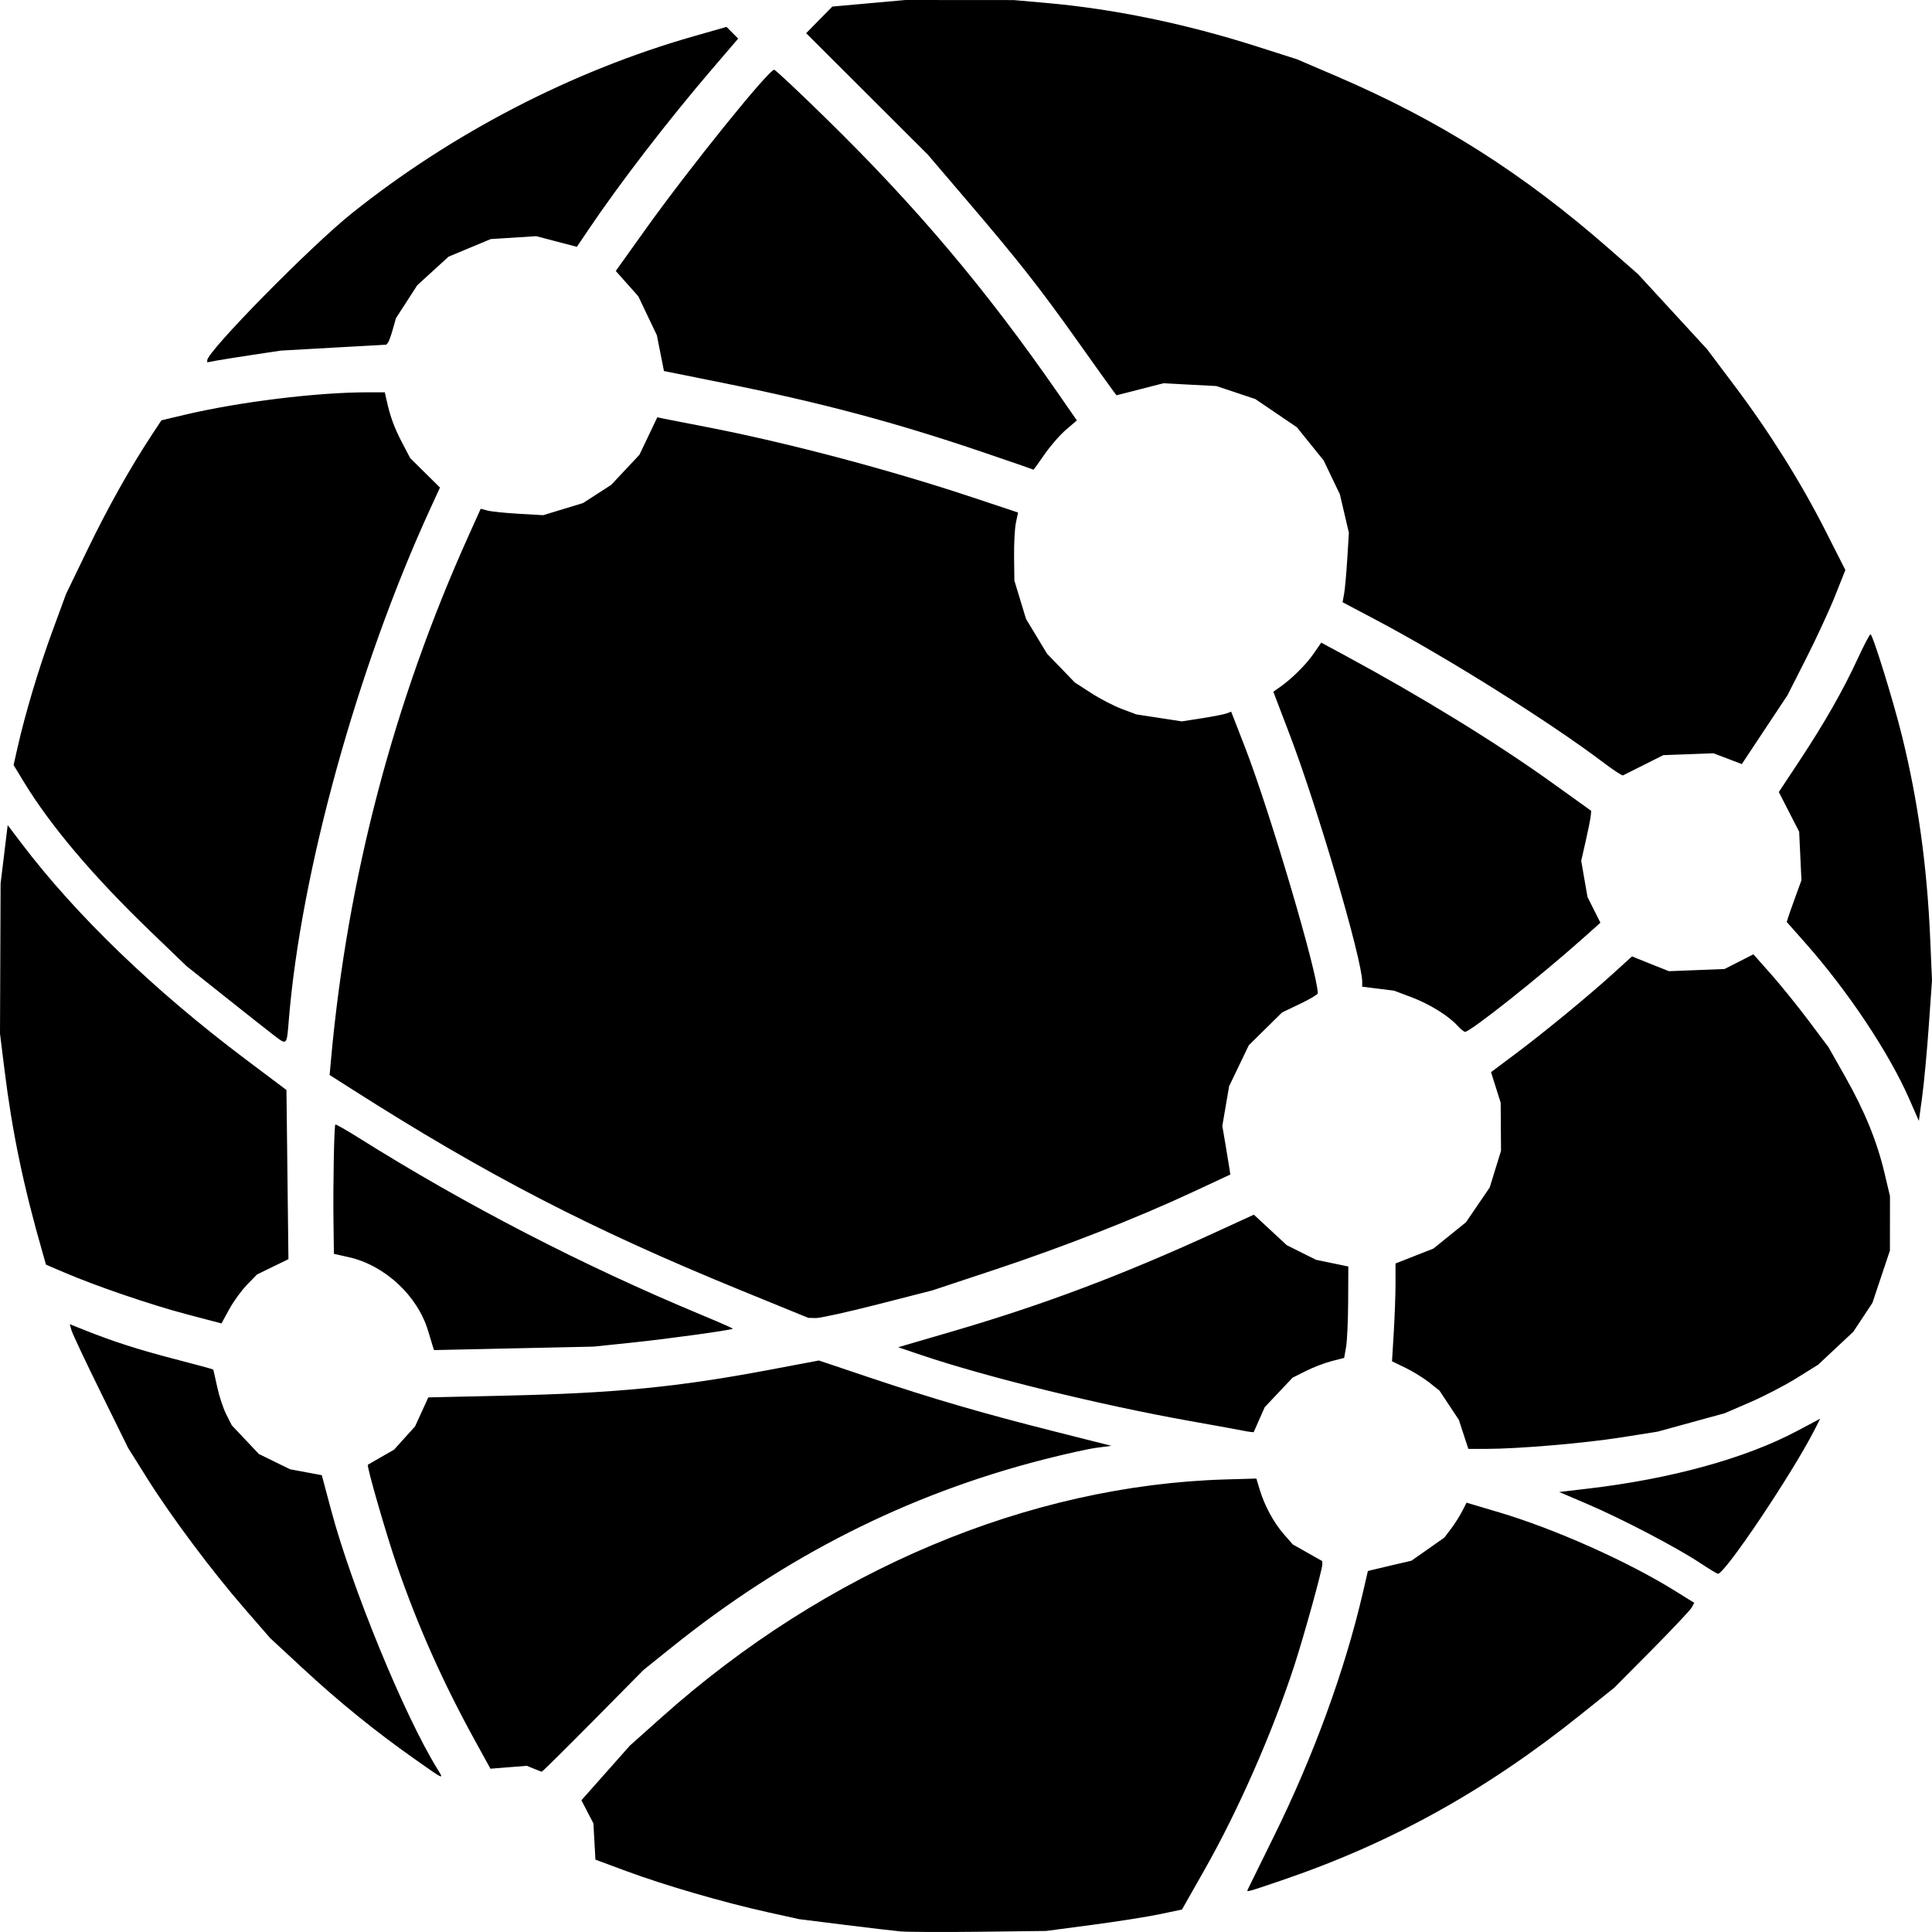
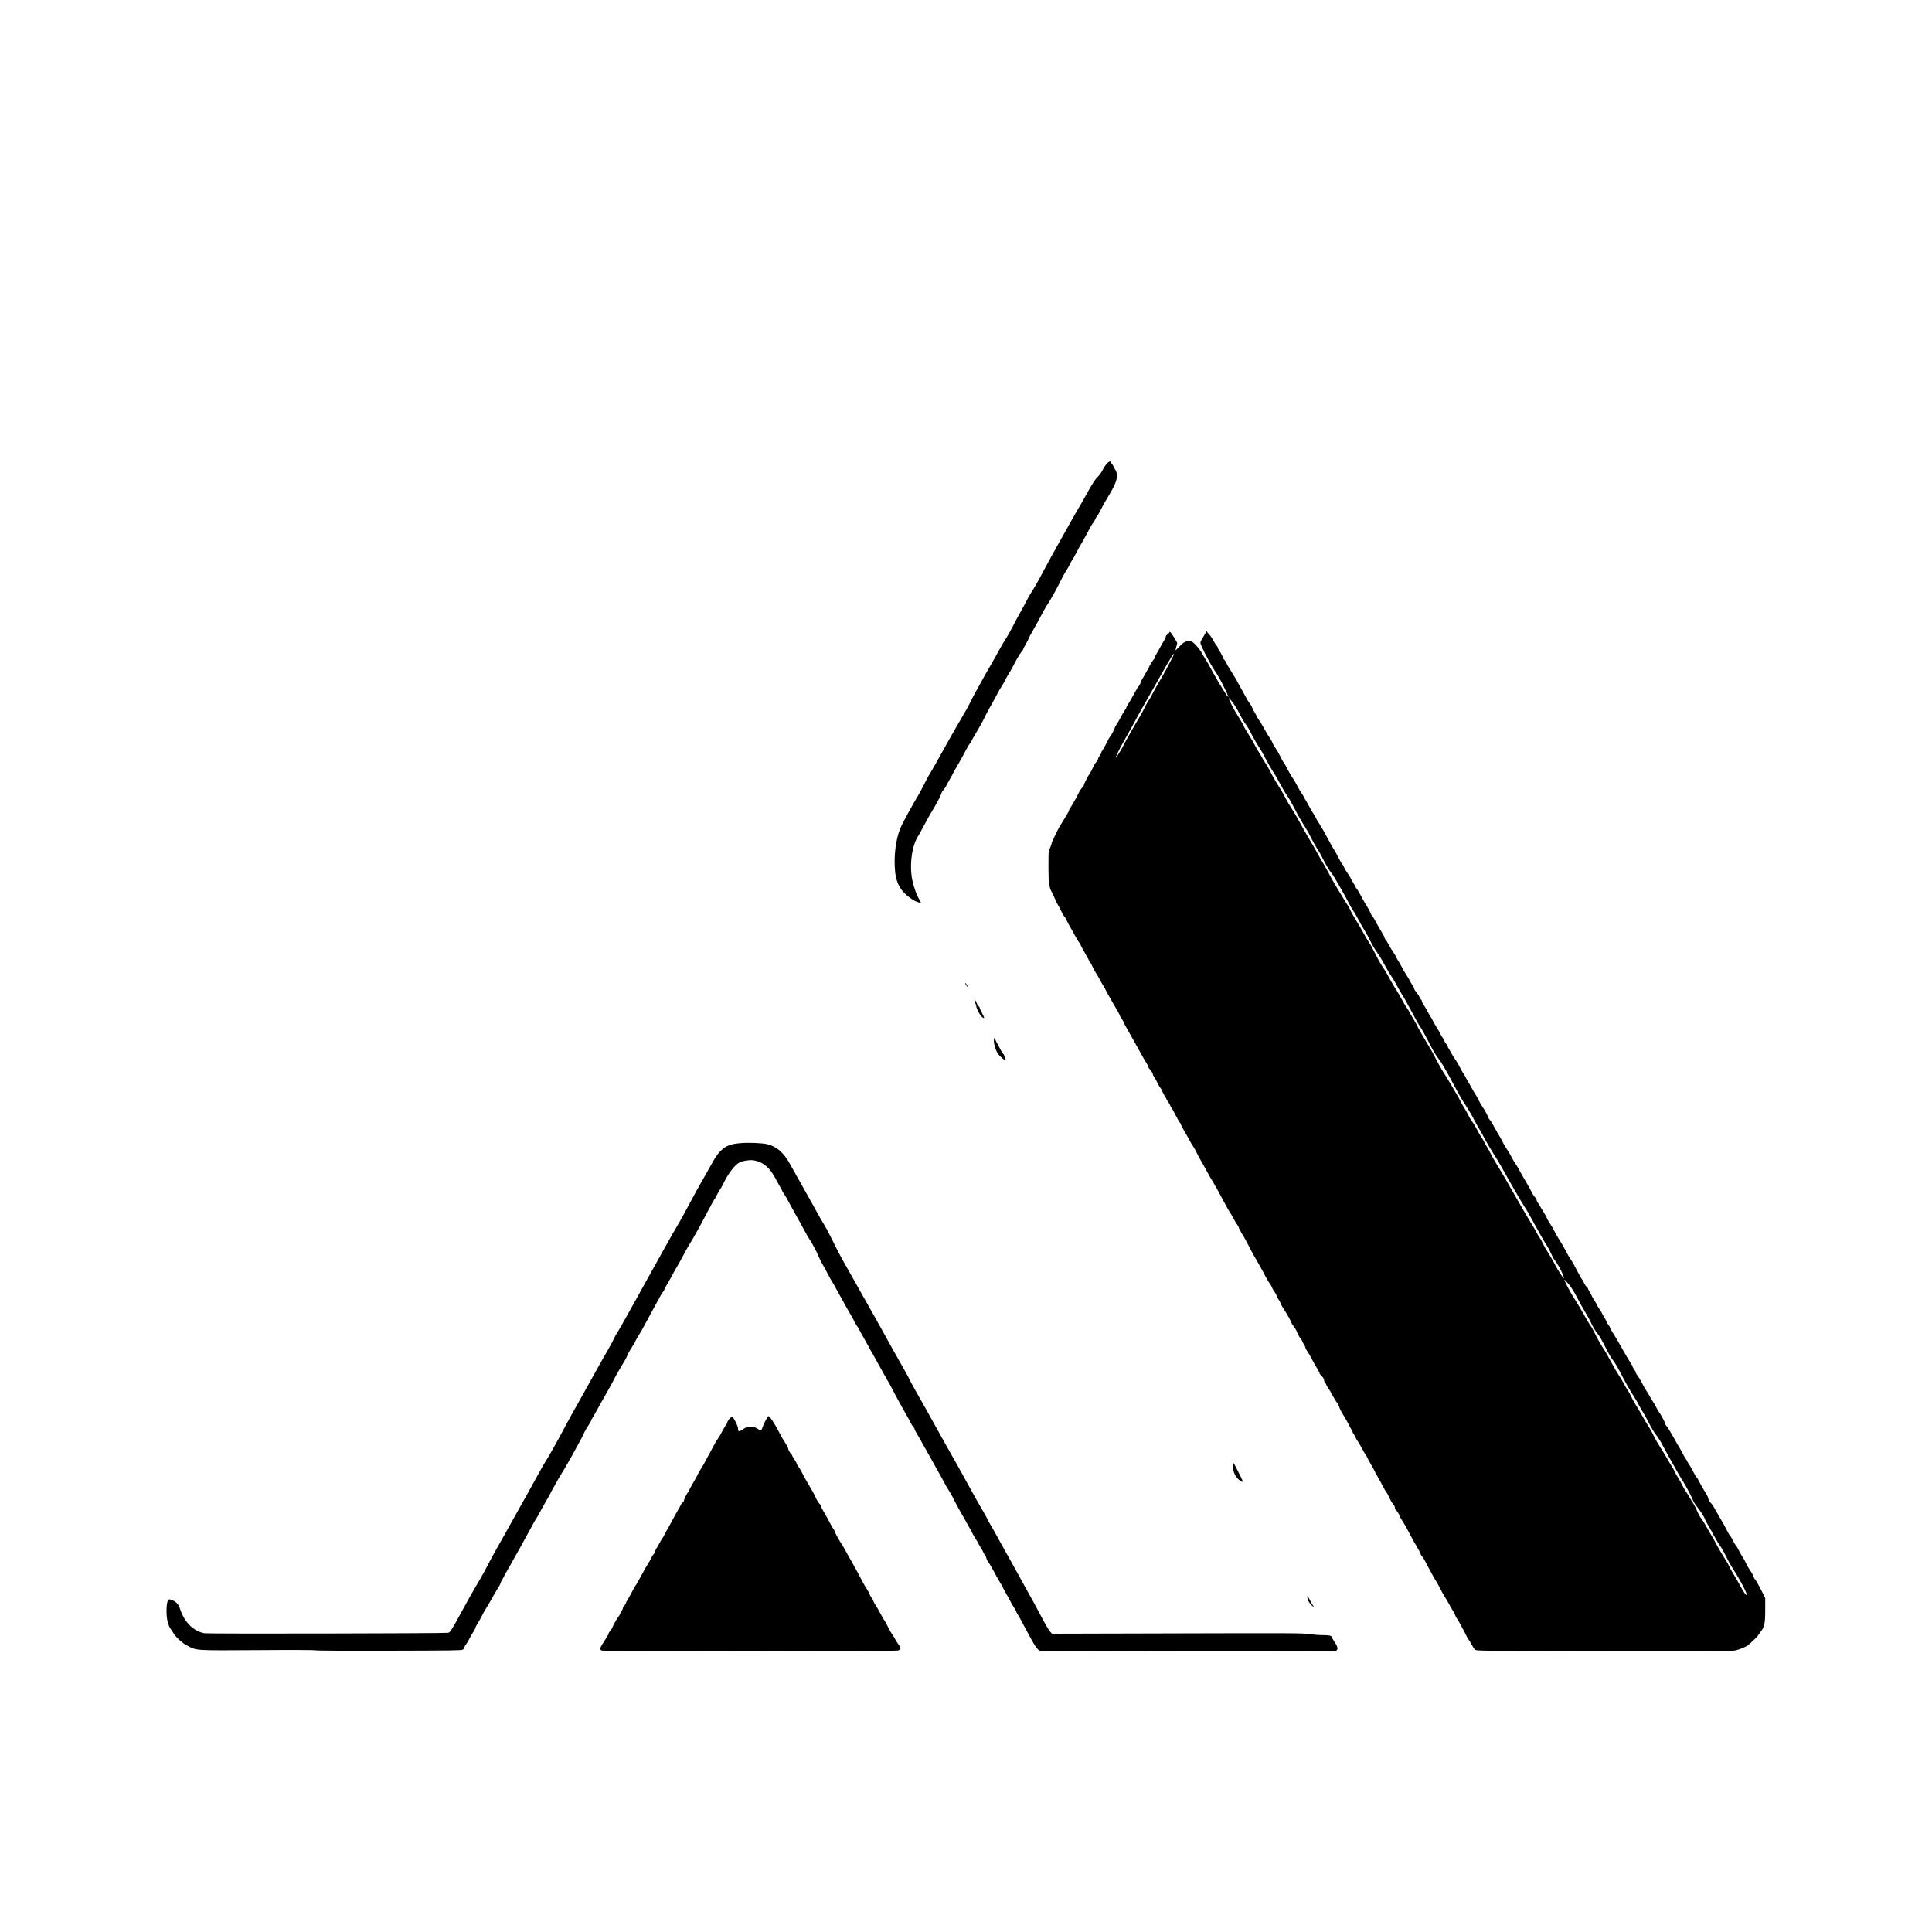
- <svg xmlns="http://www.w3.org/2000/svg" xml:space="preserve" viewBox="0 0 700 700">
-   <path fill="currentColor" d="M326.19 699.782c-2.49-.23-11.755-1.321-20.59-2.427l-16.065-2.01-11.599-2.567c-15.745-3.483-37.153-9.708-50.857-14.788l-11.339-4.203-.37-6.58-.372-6.578-2.175-4.179-2.175-4.179 8.807-9.925 8.807-9.925 11.528-10.285c59.657-53.222 132.857-84.05 204.473-86.114l10.942-.315 1.215 4.03c1.754 5.815 5.107 11.994 8.786 16.19l3.203 3.654 5.341 3.019 5.341 3.019v1.243c0 1.926-6.723 26.173-10.217 36.847-7.904 24.15-20.286 52.311-32.333 73.542l-8.29 14.608-8.027 1.688c-4.415.929-15.496 2.676-24.625 3.883l-16.598 2.194-24.142.287c-13.278.158-26.18.1-28.669-.13zm125.917-15.227c.188-.415 4.48-9.142 9.538-19.393 14.28-28.942 25.658-60.114 32.125-88.01l1.837-7.92 1.047-.29c.576-.159 4.126-1.003 7.89-1.876l6.844-1.586 5.964-4.19 5.964-4.19 2.384-3.14c1.31-1.728 3.12-4.575 4.021-6.326l1.638-3.185 11.84 3.518c20.042 5.956 46.376 17.691 63.378 28.243l7.278 4.517-.896 1.676c-.492.921-7.003 7.835-14.468 15.364l-13.574 13.688-12.032 9.648c-34.601 27.744-68.882 46.737-108.836 60.297-12.637 4.29-12.433 4.236-11.942 3.155zM150.149 637.27c-14.312-10.094-27.316-20.641-40.463-32.82l-11.798-10.93-9.262-10.655c-11.891-13.68-26.647-33.428-35.351-47.315l-6.849-10.925-9.927-20.148c-5.46-11.082-10.22-21.175-10.576-22.43l-.649-2.28 5.353 2.144c10.37 4.154 19.575 7.107 32.976 10.58 7.446 1.93 13.593 3.602 13.66 3.717.067.115.705 2.93 1.418 6.254.712 3.324 2.197 7.825 3.3 10l2.003 3.956 4.903 5.192 4.903 5.192 5.647 2.769 5.647 2.77 5.755 1.071 5.755 1.072 3.393 12.7c7.471 27.974 26.434 74.208 38.366 93.542 2.626 4.256 2.89 4.368-8.204-3.456zm43.259 3.555-2.515-1.038-6.6.524-6.6.524-5.639-10.252c-11.603-21.095-20.56-41.181-28.159-63.142-3.875-11.202-11.147-36.397-10.606-36.745.147-.094 2.341-1.36 4.877-2.813l4.611-2.642 3.804-4.217 3.803-4.216 2.402-5.253 2.4-5.253 27.913-.632c39.886-.902 62.502-3.108 95.405-9.307l18.201-3.43 18.012 6.055c23.192 7.795 41.112 13.027 67.082 19.586l20.905 5.28-5.313.686c-2.922.377-11.65 2.31-19.396 4.295-49.207 12.609-93.58 35.03-134.65 68.038l-10.203 8.2-18.259 18.46c-10.042 10.152-18.416 18.43-18.61 18.394-.192-.035-1.482-.53-2.865-1.102zm-36.614-153.072c-.249-.775-.99-3.223-1.646-5.44-3.796-12.81-15.689-23.884-28.81-26.824l-5.357-1.2-.156-11.678c-.178-13.225.233-34.685.673-35.169.16-.176 3.965 1.985 8.454 4.803 38.932 24.435 81.206 46.28 124.019 64.085 6.476 2.693 11.682 4.985 11.568 5.092-.529.499-23.778 3.701-36.42 5.017l-14.084 1.465-28.894.63-28.894.63zm-89.162-11.57c-12.949-3.41-32.576-10.112-44.326-15.134l-6.64-2.838-1.167-4.068C8.473 429.66 4.461 410.421 1.627 387.615L0 374.518l.106-27.2.107-27.201 1.286-10.578 1.286-10.577 4.965 6.548c19.791 26.101 48.078 53.362 81.246 78.298l14.79 11.12.361 30.648.362 30.647-5.692 2.77-5.691 2.768-3.63 3.728c-1.996 2.05-4.895 6.042-6.442 8.871l-2.813 5.144zm548.138 89.975c-8.519-5.616-28.33-15.966-40.515-21.168l-10.339-4.414 10.339-1.21c30.225-3.537 57.222-10.981 75.96-20.945l8.285-4.406-2.032 3.99c-8.13 15.959-32.679 52.522-35.056 52.211-.333-.043-3.322-1.87-6.641-4.058zm-85.48-46.455-1.717-5.258-3.516-5.305-3.516-5.305-3.703-2.937c-2.036-1.615-5.904-4.002-8.595-5.304l-4.892-2.367.635-10.483c.35-5.766.636-13.74.636-17.723v-7.24l6.863-2.696 6.864-2.697 5.897-4.767 5.896-4.766 4.303-6.306 4.303-6.306 2.05-6.645 2.049-6.644-.062-8.71-.061-8.708-1.747-5.541-1.748-5.541 8.599-6.435c10.725-8.025 26.556-21.033 35.605-29.256l6.887-6.258 1.663.703c.915.386 3.926 1.596 6.693 2.687l5.03 1.985 10.059-.392 10.059-.391 5.235-2.665 5.235-2.664 6.333 7.137c3.483 3.926 9.6 11.49 13.594 16.81l7.26 9.672 5.99 10.578c7.114 12.564 11.575 23.475 14.306 34.99l1.999 8.43-.012 9.853-.012 9.854-3.172 9.49-3.172 9.489-3.46 5.226-3.46 5.226-6.365 5.962-6.363 5.962-7.713 4.814c-4.242 2.648-11.863 6.606-16.936 8.797l-9.224 3.982-12.164 3.34-12.164 3.338-13.016 2.063c-13.369 2.12-37.549 4.18-49.05 4.18h-6.486zm-79.994-1.364c-.83-.188-9.43-1.752-19.113-3.474-32.382-5.76-73.701-15.902-97.39-23.907l-8.364-2.827 19.558-5.714c32.884-9.607 61.389-20.334 94.988-35.745l14.325-6.57 5.959 5.525 5.959 5.525 5.318 2.654 5.318 2.654 5.833 1.207 5.834 1.207-.058 12.643c-.032 6.954-.371 14.406-.754 16.561l-.697 3.919-4.527 1.161c-2.49.64-6.696 2.253-9.347 3.586l-4.822 2.424-5.042 5.34-5.043 5.34-2.003 4.534-2.003 4.534-1.21-.116c-.666-.065-1.89-.272-2.72-.46zm-181.57-50.71c-54.639-22.315-92.269-41.776-141.544-73.2l-7.755-4.945.55-6.056c5.954-65.453 22.711-129.194 49.743-189.212l4.449-9.878 2.515.654c1.383.36 6.473.883 11.31 1.163l8.796.509 7.226-2.198 7.226-2.198 5.103-3.294 5.102-3.294 5.12-5.458 5.12-5.459 3.233-6.785 3.233-6.786 2.21.468c1.215.256 8.32 1.646 15.789 3.088 28.708 5.54 65.74 15.33 95.838 25.336l16.873 5.609-.774 3.66c-.426 2.012-.726 7.563-.667 12.335l.107 8.676 2.107 6.939 2.108 6.94 3.817 6.314 3.817 6.315 5.02 5.198 5.021 5.198 5.898 3.817c3.244 2.1 8.263 4.704 11.155 5.788l5.256 1.97 8.24 1.263 8.238 1.263 7.327-1.141c4.03-.628 8.05-1.419 8.935-1.759l1.607-.618 5.02 12.915c8.883 22.862 26.36 81.966 26.36 89.148 0 .403-2.91 2.124-6.469 3.825l-6.47 3.092-6.026 5.943-6.027 5.943-3.565 7.422-3.564 7.422-1.231 7.189-1.23 7.189 1.164 6.88c.64 3.784 1.293 7.748 1.448 8.809l.284 1.929-13.58 6.328c-20.49 9.548-46.692 19.821-71.835 28.166l-22.58 7.494-19.674 5.033c-10.82 2.769-20.924 5.006-22.453 4.972l-2.779-.062zm423.086-69.333c-7.384-16.867-22.204-39.125-37.745-56.688l-6.687-7.555.454-1.512c.25-.83 1.445-4.23 2.658-7.555l2.204-6.045-.414-8.796-.413-8.796-3.683-7.19-3.684-7.19 7.415-11.214c9.119-13.792 15.91-25.7 21.191-37.16 2.213-4.802 4.287-8.75 4.609-8.771.783-.054 8.289 24.154 11.387 36.73 5.843 23.713 9.095 47.072 10.242 73.543L700 355.21l-1.173 16.622c-.645 9.143-1.716 20.599-2.38 25.457l-1.208 8.835zM99.227 375.099c-1.936-1.475-9.858-7.726-17.603-13.89l-14.083-11.21-12.994-12.506c-20.754-19.977-36.27-38.301-45.977-54.296l-3.644-6.006 1.427-6.326c2.798-12.402 7.674-28.693 12.597-42.09l4.998-13.6 7.8-16.118c7.358-15.204 15.436-29.612 23.28-41.52l3.46-5.25 8.602-2.036c19.685-4.658 47.711-8.098 66.068-8.11l6.268-.004.613 2.77c1.323 5.984 2.807 10.054 5.634 15.449l2.948 5.626 5.395 5.337 5.395 5.336-3.524 7.675c-26.36 57.412-46.886 131.604-51.244 185.235-.76 9.343-.613 9.193-5.416 5.534zm428.932-3.385c-3.266-3.634-10.166-7.92-16.743-10.398l-6.297-2.374-5.784-.723-5.784-.724v-1.777c0-7.982-16.124-62.944-26.274-89.56l-5.922-15.528 2.266-1.589c4.366-3.06 9.538-8.176 12.303-12.172l2.79-4.032 8.675 4.686c27.605 14.906 54.776 31.606 74.806 45.977l14.344 10.291-.21 1.997c-.114 1.098-.933 5.17-1.819 9.05l-1.61 7.051 1.139 6.548 1.138 6.548 2.342 4.67 2.342 4.67-6.69 5.962c-15.319 13.652-40.43 33.56-42.332 33.56-.42 0-1.626-.96-2.68-2.133zm52.837-95.392c-19.611-14.82-56.747-38.127-82.199-51.588l-12.357-6.536.553-3.022c.304-1.663.818-7.33 1.142-12.593l.59-9.57-1.632-6.952-1.63-6.95-2.942-6.146-2.94-6.146-4.844-6-4.843-6.001-7.536-5.12-7.536-5.119-7.041-2.351-7.042-2.352-9.598-.505-9.6-.506-8.507 2.18-8.508 2.18-1.72-2.307c-.945-1.27-6.547-9.107-12.448-17.419-13.567-19.108-21.322-28.973-39.593-50.371L336.14 56l-22.029-21.985-22.029-21.986 4.745-4.824 4.744-4.824 13.252-1.191L328.076 0l19.615.015 19.616.014L379.01 1.06c24.576 2.166 50.536 7.525 76.314 15.755l14.586 4.657 13.888 5.95c37.834 16.206 67.913 35.254 99.702 63.137l9.988 8.762 12.506 13.6 12.505 13.6 10.033 13.342c12.693 16.877 24.002 34.94 33.02 52.739l7.056 13.928-3.723 9.36c-2.048 5.148-6.763 15.348-10.477 22.667l-6.753 13.307-8.28 12.487-8.28 12.487-5.141-1.957-5.14-1.956-9.088.341-9.086.34-7.015 3.527c-3.859 1.939-7.273 3.65-7.589 3.801-.315.152-3.484-1.924-7.041-4.612zM356.17 163.85c-32.082-10.89-58.443-17.91-94.486-25.167l-21.124-4.253-1.28-6.473-1.28-6.474-3.359-7.052-3.358-7.052-4.088-4.601-4.087-4.602 10.747-15.043c15.801-22.12 44.617-57.86 46.65-57.86.433 0 9.001 8.047 19.04 17.883 32.603 31.938 57.669 61.647 83.773 99.289l6.851 9.879-3.971 3.404c-2.184 1.873-5.706 5.927-7.826 9.01-2.12 3.083-3.893 5.533-3.94 5.444-.046-.09-8.264-2.939-18.262-6.332zM75.085 130.542c0-3.23 37.4-41.263 52.308-53.192 36.384-29.113 79.924-51.666 123.998-64.228l11.836-3.373 2.115 2.118 2.114 2.117-9.264 10.808c-16.162 18.855-33.457 41.32-45.04 58.501l-4.136 6.137-7.364-1.932-7.365-1.931-8.241.527-8.242.528-7.641 3.186-7.642 3.186-5.67 5.178-5.669 5.179-3.859 5.967-3.859 5.967-1.163 4.107c-.64 2.26-1.427 4.417-1.749 4.796l-.585.689-19.112 1.077-19.113 1.078-10.06 1.515c-5.532.833-11.53 1.79-13.328 2.124l-3.269.608z" />
+ <svg xmlns="http://www.w3.org/2000/svg" version="1.0" width="3000pt" height="3000pt" viewBox="0 0 3000 3000" preserveAspectRatio="xMidYMid meet">
+   <g transform="translate(0,3000) scale(0.1,-0.1)" fill="#000000" stroke="none">
+     <path d="M17196 22810 c-21 -19 -53 -65 -72 -104 -21 -42 -53 -87 -79 -111 -41 -37 -90 -115 -205 -325 -26 -47 -69 -122 -96 -166 -27 -45 -92 -159 -144 -253 -52 -95 -142 -256 -201 -359 -58 -103 -138 -250 -179 -327 -84 -160 -170 -312 -210 -370 -15 -22 -48 -80 -73 -130 -24 -49 -66 -125 -91 -169 -26 -43 -76 -137 -112 -208 -36 -71 -82 -155 -103 -186 -38 -56 -74 -119 -186 -322 -32 -58 -72 -127 -88 -155 -17 -27 -53 -90 -80 -140 -27 -49 -76 -137 -108 -195 -33 -58 -79 -146 -103 -195 -23 -50 -92 -174 -153 -275 -60 -102 -148 -255 -195 -340 -155 -281 -256 -459 -276 -487 -11 -15 -50 -88 -87 -162 -37 -74 -84 -162 -105 -195 -50 -80 -193 -339 -247 -447 -77 -152 -120 -402 -110 -639 10 -255 81 -389 274 -517 46 -31 121 -58 131 -48 3 2 -10 27 -27 55 -37 60 -85 194 -105 294 -48 237 -6 540 96 693 15 23 28 44 28 46 0 3 27 53 60 112 33 59 60 109 60 111 0 3 32 57 71 122 67 110 139 250 139 270 0 5 16 29 35 53 19 24 35 47 35 51 0 3 25 50 55 102 31 53 59 104 62 114 4 9 34 62 67 117 32 55 84 147 113 205 30 58 63 114 74 126 10 11 19 24 19 29 0 5 36 68 79 140 44 72 97 166 117 210 21 44 58 116 83 160 58 102 77 136 130 237 24 46 53 97 66 113 12 17 39 64 59 105 21 41 44 82 51 90 7 8 34 56 60 105 73 140 108 199 138 234 15 18 27 38 27 44 0 6 17 40 39 76 21 36 42 77 46 90 4 13 30 63 58 110 46 79 94 167 162 296 14 28 42 75 61 105 80 124 144 240 236 425 22 43 53 98 69 122 17 24 37 60 46 80 8 21 28 56 43 78 15 22 43 72 62 110 19 39 62 115 94 170 32 55 77 138 101 184 23 46 51 94 62 105 11 12 29 42 41 68 11 26 25 50 31 53 5 4 22 32 38 63 41 83 65 126 126 227 99 162 137 252 138 320 1 48 -5 68 -26 102 -15 24 -27 47 -27 51 0 5 -8 18 -17 30 -10 11 -23 28 -28 38 -10 15 -14 14 -49 -16z" />
+     <path d="M18727 20189 c-4 -13 -24 -51 -46 -84 -22 -33 -41 -72 -41 -86 0 -34 129 -289 208 -410 80 -123 101 -160 166 -294 66 -137 74 -160 41 -120 -31 37 -223 359 -265 445 -18 36 -45 83 -60 105 -15 22 -37 60 -50 85 -26 51 -67 107 -124 167 -73 78 -148 67 -243 -37 -31 -33 -57 -59 -59 -57 -2 2 3 25 11 52 8 26 15 54 15 60 0 7 -26 51 -57 100 -47 72 -58 84 -64 68 -4 -11 -19 -27 -33 -36 -16 -11 -26 -27 -26 -42 0 -13 -4 -26 -9 -29 -8 -6 -36 -54 -114 -196 -16 -30 -34 -59 -38 -65 -5 -5 -9 -17 -9 -26 0 -10 -3 -19 -7 -21 -13 -5 -83 -117 -83 -132 0 -8 -3 -16 -7 -18 -5 -1 -23 -32 -42 -68 -19 -36 -45 -81 -58 -100 -13 -19 -23 -42 -23 -52 0 -9 -10 -29 -22 -45 -13 -15 -28 -38 -35 -50 -7 -11 -35 -63 -64 -114 -28 -52 -62 -110 -75 -129 -13 -19 -24 -40 -24 -46 0 -6 -9 -23 -20 -37 -11 -13 -38 -60 -61 -103 -23 -44 -54 -98 -70 -122 -16 -24 -29 -47 -29 -53 0 -15 -51 -112 -71 -134 -10 -11 -34 -54 -53 -95 -19 -41 -46 -90 -60 -109 -14 -19 -26 -41 -26 -49 0 -9 -11 -30 -25 -48 -14 -18 -25 -41 -25 -50 0 -10 -13 -32 -29 -49 -16 -16 -39 -55 -51 -85 -12 -30 -32 -69 -44 -85 -29 -37 -96 -170 -96 -188 0 -7 -11 -24 -26 -37 -14 -14 -34 -43 -45 -65 -41 -84 -112 -211 -135 -242 -13 -17 -24 -38 -24 -46 0 -8 -11 -30 -24 -49 -13 -19 -25 -39 -27 -44 -5 -12 -69 -119 -92 -152 -24 -38 -127 -251 -127 -265 0 -15 -34 -104 -43 -113 -11 -12 -8 -522 3 -529 6 -3 10 -18 10 -32 0 -14 13 -51 30 -82 16 -31 42 -85 57 -121 15 -36 30 -67 34 -70 5 -5 29 -49 80 -152 11 -20 24 -40 29 -43 6 -4 21 -30 34 -59 13 -28 35 -71 50 -95 15 -23 48 -82 73 -129 25 -48 56 -100 69 -115 13 -16 24 -33 24 -39 0 -6 32 -66 70 -132 39 -67 70 -127 70 -134 0 -7 4 -12 9 -12 5 0 14 -12 20 -27 15 -36 63 -126 77 -144 6 -8 30 -50 54 -94 23 -44 48 -87 55 -95 7 -8 20 -31 28 -50 9 -19 33 -65 54 -101 21 -36 55 -97 77 -135 21 -38 51 -91 67 -117 16 -27 29 -53 29 -59 0 -6 11 -26 26 -45 14 -18 30 -47 36 -63 5 -17 31 -66 57 -109 25 -44 64 -112 86 -152 22 -40 52 -94 66 -119 15 -25 43 -75 63 -113 20 -37 52 -92 71 -122 19 -30 35 -61 35 -69 0 -9 16 -33 35 -55 19 -21 35 -46 35 -56 0 -9 9 -30 20 -46 12 -15 30 -47 41 -71 28 -58 43 -85 61 -105 8 -10 20 -32 25 -48 6 -17 22 -48 37 -69 14 -21 26 -43 26 -47 0 -5 14 -28 30 -51 17 -22 30 -46 30 -51 0 -6 6 -18 14 -26 8 -9 40 -67 71 -128 32 -62 61 -113 65 -113 4 0 11 -11 14 -25 4 -14 32 -69 64 -122 32 -54 71 -123 86 -153 16 -30 36 -64 46 -75 9 -11 34 -56 55 -100 21 -44 50 -98 64 -120 14 -22 42 -71 62 -110 20 -38 52 -96 70 -127 19 -31 48 -80 64 -108 17 -29 37 -64 45 -79 9 -14 51 -91 93 -171 81 -151 89 -166 121 -214 11 -16 35 -59 54 -95 18 -36 42 -75 53 -87 10 -11 19 -25 19 -30 0 -13 58 -124 76 -144 7 -9 41 -72 76 -140 35 -69 70 -136 79 -150 33 -53 159 -278 192 -345 20 -38 46 -83 59 -98 13 -15 30 -44 37 -65 8 -20 26 -53 42 -73 15 -19 31 -48 35 -65 3 -16 15 -38 25 -49 10 -12 24 -36 31 -55 6 -19 24 -52 38 -75 54 -80 117 -191 129 -225 6 -19 24 -48 40 -65 15 -16 38 -57 51 -90 13 -33 36 -76 52 -95 15 -19 28 -39 28 -45 0 -6 11 -27 25 -47 14 -20 25 -44 25 -54 0 -9 12 -33 28 -53 15 -20 49 -79 76 -131 27 -52 58 -108 70 -125 23 -32 50 -86 48 -96 0 -3 15 -21 33 -39 23 -22 35 -43 35 -61 0 -14 7 -32 15 -39 8 -6 17 -22 21 -33 3 -12 22 -43 40 -70 19 -26 34 -52 34 -59 0 -6 11 -26 25 -44 14 -18 25 -37 25 -42 0 -5 13 -26 30 -47 16 -20 32 -46 36 -58 11 -40 47 -112 84 -168 20 -31 50 -83 65 -115 16 -32 39 -76 52 -96 13 -21 20 -38 17 -38 -4 0 5 -15 20 -34 14 -19 26 -40 26 -47 0 -7 11 -26 23 -43 13 -17 45 -71 72 -121 26 -49 56 -101 66 -114 11 -13 19 -27 19 -32 0 -5 25 -52 56 -105 31 -53 61 -108 67 -123 6 -14 19 -38 29 -52 9 -14 35 -61 58 -105 52 -101 75 -142 93 -162 8 -9 27 -46 42 -82 16 -36 41 -79 57 -95 16 -18 28 -42 28 -58 0 -15 4 -27 8 -27 11 0 58 -72 68 -102 3 -13 21 -45 39 -73 40 -62 73 -121 143 -255 30 -58 61 -112 68 -121 8 -8 14 -19 14 -22 0 -4 14 -29 30 -55 17 -27 30 -56 30 -64 0 -8 9 -23 21 -34 12 -10 34 -46 50 -79 16 -33 45 -89 66 -125 20 -36 46 -84 58 -107 12 -23 31 -54 42 -70 11 -15 41 -71 68 -123 26 -52 53 -102 60 -110 11 -14 61 -100 110 -188 11 -21 28 -48 37 -62 9 -14 19 -36 23 -50 4 -14 18 -39 31 -57 13 -17 29 -42 34 -55 6 -13 26 -50 45 -83 19 -33 46 -85 60 -115 14 -30 32 -61 40 -70 8 -9 28 -43 46 -75 17 -33 40 -69 50 -80 19 -20 35 -20 2002 -23 1481 -2 1996 0 2037 9 67 14 164 53 203 83 40 29 157 143 157 152 0 4 15 25 33 48 65 79 77 133 77 344 l0 187 -63 126 c-35 69 -75 141 -90 158 -15 18 -27 39 -27 46 0 8 -9 29 -21 47 -11 18 -38 61 -59 94 -21 34 -41 72 -45 85 -4 13 -27 53 -50 89 -24 36 -50 82 -59 103 -9 22 -27 52 -41 69 -14 16 -36 54 -50 83 -13 29 -29 56 -35 60 -6 4 -22 30 -37 58 -50 100 -74 143 -126 228 -28 48 -65 112 -82 144 -16 32 -44 72 -61 89 -19 19 -34 46 -38 69 -4 21 -27 68 -52 105 -25 37 -61 99 -80 138 -19 40 -41 78 -50 85 -8 7 -33 49 -55 93 -23 45 -52 95 -65 113 -13 17 -24 36 -24 40 0 5 -11 25 -26 44 -14 19 -33 52 -43 74 -10 22 -31 61 -47 85 -16 25 -37 61 -47 80 -18 35 -36 68 -110 193 -21 36 -44 71 -52 77 -8 7 -15 19 -15 27 0 17 -76 159 -100 188 -9 11 -31 48 -47 81 -17 34 -42 77 -57 96 -14 19 -26 38 -26 42 0 3 -19 37 -42 74 -52 80 -54 84 -98 169 -19 38 -47 83 -62 101 -15 18 -28 40 -28 49 0 9 -11 31 -25 49 -14 18 -25 38 -25 45 0 6 -17 37 -38 68 -21 31 -78 128 -127 216 -48 88 -110 193 -137 233 -26 40 -48 79 -48 86 0 8 -11 28 -25 44 -14 17 -25 35 -25 41 0 6 -18 41 -40 77 -22 36 -40 69 -40 73 0 3 -16 28 -35 55 -19 27 -35 54 -35 59 0 5 -18 36 -39 68 -22 33 -43 70 -47 82 -4 12 -17 38 -30 57 -13 19 -24 40 -24 46 0 6 -11 21 -24 33 -14 13 -30 37 -37 54 -7 18 -22 46 -34 62 -12 17 -29 44 -37 60 -80 153 -113 214 -132 240 -29 41 -41 61 -77 130 -46 89 -60 113 -110 190 -25 39 -57 95 -71 125 -15 30 -47 86 -72 125 -25 38 -46 74 -46 81 0 6 -25 50 -55 99 -30 48 -55 90 -55 93 0 3 -11 20 -25 38 -14 18 -25 41 -25 52 0 10 -11 29 -25 42 -14 13 -37 48 -51 78 -14 30 -53 100 -86 156 -33 55 -79 135 -101 176 -21 41 -49 88 -61 105 -27 38 -41 61 -66 110 -22 44 -27 52 -83 138 -20 31 -49 81 -62 110 -14 28 -38 72 -54 97 -16 25 -48 81 -71 125 -23 44 -52 91 -66 106 -13 14 -24 29 -24 34 0 16 -56 121 -91 170 -19 28 -48 77 -63 110 -15 33 -33 66 -41 75 -7 8 -30 47 -51 85 -20 39 -45 81 -54 95 -10 14 -30 50 -45 80 -15 30 -33 62 -40 70 -8 8 -35 56 -60 105 -26 50 -60 106 -75 125 -15 20 -37 56 -50 80 -12 25 -31 57 -41 72 -11 14 -19 31 -19 38 0 7 -11 25 -25 42 -14 16 -25 35 -25 42 0 7 -13 32 -30 54 -16 23 -30 46 -30 51 0 6 -26 52 -59 103 -32 51 -61 103 -65 115 -4 12 -17 34 -28 49 -12 15 -34 53 -49 84 -15 31 -41 76 -58 100 -17 24 -31 51 -31 60 0 10 -6 23 -14 29 -8 6 -20 26 -27 44 -7 18 -28 49 -46 70 -18 20 -33 44 -33 53 0 9 -16 39 -35 68 -19 29 -35 56 -35 60 0 3 -15 30 -34 59 -40 61 -79 128 -103 177 -10 19 -30 54 -45 77 -16 23 -28 46 -28 52 0 5 -20 39 -44 74 -25 36 -59 92 -76 125 -17 34 -38 66 -46 73 -8 6 -14 17 -14 24 0 14 -17 46 -65 125 -19 30 -52 89 -74 131 -21 41 -46 81 -55 88 -8 7 -20 29 -27 49 -7 20 -30 64 -52 97 -22 33 -62 103 -89 155 -27 52 -58 104 -69 116 -10 11 -19 25 -19 30 0 5 -16 34 -36 64 -19 30 -41 69 -48 86 -8 17 -29 51 -49 77 -19 25 -40 62 -47 82 -6 19 -15 35 -19 35 -5 0 -26 35 -49 78 -69 132 -77 147 -83 152 -7 6 -90 154 -139 248 -19 37 -45 82 -57 99 -13 17 -23 34 -23 39 0 4 -11 21 -23 38 -13 17 -32 49 -42 71 -10 22 -28 54 -40 70 -12 17 -43 71 -70 120 -26 50 -54 97 -61 106 -8 8 -14 20 -14 26 0 5 -14 29 -30 52 -17 23 -54 85 -82 139 -28 53 -59 106 -69 117 -16 19 -56 90 -106 187 -13 26 -28 50 -33 53 -5 3 -25 40 -46 83 -20 42 -56 104 -79 137 -23 33 -45 72 -48 86 -4 14 -21 45 -39 69 -18 24 -52 80 -76 125 -41 75 -69 122 -114 187 -10 15 -18 30 -18 34 0 4 -13 28 -29 53 -16 25 -32 57 -36 71 -4 14 -19 41 -34 60 -30 40 -43 62 -87 145 -17 33 -50 92 -73 131 -22 39 -41 74 -41 77 0 4 -36 63 -80 133 -44 69 -83 136 -86 149 -3 13 -17 33 -30 46 -13 12 -24 28 -24 34 0 14 -30 73 -58 112 -12 17 -22 38 -22 46 0 8 -7 20 -15 27 -8 6 -32 44 -54 83 -21 40 -51 83 -66 97 -15 14 -30 34 -35 44 -6 18 -7 18 -13 -5z m-515 -386 c-65 -128 -152 -290 -199 -366 -29 -48 -79 -136 -109 -195 -31 -59 -66 -120 -79 -137 -12 -16 -33 -55 -47 -85 -14 -30 -47 -92 -74 -137 -27 -45 -69 -117 -93 -160 -24 -43 -67 -118 -96 -168 -29 -49 -60 -107 -69 -128 -13 -32 -93 -162 -117 -191 -25 -29 55 139 116 244 39 69 89 157 110 195 113 208 155 286 186 339 19 32 49 86 68 120 18 33 57 102 86 151 29 50 86 151 127 225 64 115 124 218 185 318 23 37 27 18 5 -25z m929 -710 c29 -37 77 -116 106 -176 30 -60 72 -132 94 -159 22 -28 56 -84 76 -126 35 -73 105 -193 149 -257 11 -16 51 -88 88 -159 37 -71 89 -161 115 -200 27 -39 77 -125 111 -191 35 -66 84 -149 110 -185 26 -36 72 -117 103 -180 31 -63 96 -180 146 -259 50 -79 93 -153 97 -165 9 -28 112 -213 140 -251 12 -16 42 -70 66 -120 46 -93 107 -195 139 -230 24 -28 180 -297 246 -425 29 -58 67 -124 83 -147 17 -23 53 -84 80 -136 27 -52 70 -128 95 -167 26 -40 68 -118 95 -174 27 -55 73 -135 104 -176 30 -41 81 -124 112 -185 32 -60 81 -144 110 -185 28 -41 68 -109 89 -150 21 -41 57 -104 80 -140 24 -36 89 -152 145 -259 56 -107 117 -214 135 -238 18 -24 70 -116 115 -205 92 -179 113 -216 185 -312 28 -37 83 -129 124 -204 41 -75 99 -184 131 -242 66 -124 102 -183 175 -294 29 -45 79 -130 109 -190 30 -59 64 -120 75 -135 11 -15 48 -81 82 -147 34 -65 95 -168 134 -229 39 -60 96 -155 127 -210 135 -244 322 -566 368 -635 21 -30 67 -109 102 -175 125 -230 194 -350 234 -410 22 -33 53 -91 69 -129 15 -37 38 -80 50 -95 48 -58 112 -173 141 -253 7 -21 11 -38 9 -38 -13 0 -92 121 -146 225 -34 66 -81 147 -104 180 -23 33 -56 90 -73 127 -17 38 -42 83 -55 100 -14 18 -37 58 -52 88 -15 30 -53 96 -85 145 -31 50 -97 160 -145 245 -198 349 -343 598 -408 700 -19 30 -51 89 -72 130 -21 41 -45 86 -55 100 -10 14 -30 50 -45 80 -15 30 -38 69 -50 85 -13 17 -40 64 -60 105 -20 41 -55 98 -76 126 -21 27 -48 72 -60 99 -12 27 -41 80 -65 117 -24 37 -50 84 -59 104 -8 20 -34 68 -59 107 -24 40 -69 117 -101 172 -32 55 -82 136 -111 180 -28 44 -76 130 -106 190 -30 61 -101 187 -158 280 -57 94 -114 193 -126 222 -13 29 -48 93 -79 142 -30 49 -55 92 -55 96 0 4 -15 28 -34 54 -18 25 -55 87 -81 136 -27 50 -72 126 -100 170 -28 44 -75 124 -103 178 -29 55 -63 113 -77 131 -32 42 -97 158 -153 271 -24 50 -59 110 -76 135 -18 25 -57 90 -86 145 -30 55 -82 146 -117 201 -35 56 -73 123 -84 150 -12 27 -31 63 -43 79 -12 17 -42 64 -66 105 -24 41 -73 122 -109 180 -36 58 -92 157 -124 220 -33 63 -72 133 -87 155 -15 22 -51 85 -80 140 -30 55 -78 141 -109 190 -55 92 -127 217 -203 358 -24 43 -67 115 -96 160 -30 45 -71 117 -93 159 -21 42 -60 111 -86 152 -74 116 -113 184 -156 271 -22 44 -52 96 -67 115 -15 19 -40 60 -55 90 -15 30 -38 69 -50 85 -13 17 -40 64 -60 105 -21 41 -62 111 -91 156 -30 45 -69 112 -86 150 -18 38 -60 109 -92 158 -32 49 -76 127 -97 173 -55 119 -53 121 22 26z m5219 -9035 c37 -44 85 -120 122 -193 34 -66 91 -170 128 -231 37 -61 80 -139 96 -175 30 -68 67 -129 120 -194 18 -22 64 -106 103 -185 40 -82 90 -169 116 -200 25 -30 74 -111 109 -180 77 -152 170 -316 221 -390 20 -30 55 -91 77 -135 23 -44 51 -93 64 -110 12 -17 50 -86 84 -153 33 -68 86 -155 117 -195 30 -40 69 -99 85 -132 32 -63 158 -292 213 -385 18 -30 42 -73 54 -95 12 -22 44 -76 72 -120 46 -73 127 -228 156 -300 7 -17 44 -70 83 -120 38 -49 79 -114 90 -144 12 -30 30 -66 40 -81 11 -15 52 -88 91 -161 39 -74 88 -156 109 -184 21 -27 61 -98 89 -156 28 -58 70 -135 93 -171 112 -172 228 -387 228 -421 -1 -20 -3 -20 -25 8 -14 17 -39 57 -56 90 -18 33 -46 85 -64 115 -18 30 -52 89 -77 130 -24 41 -50 91 -58 110 -8 19 -40 73 -71 120 -31 47 -82 135 -114 195 -32 61 -65 121 -75 135 -10 14 -43 72 -75 129 -31 58 -71 121 -88 142 -18 20 -47 73 -65 117 -18 44 -44 95 -57 114 -13 18 -36 56 -51 83 -14 28 -42 71 -60 96 -19 26 -46 73 -61 105 -14 32 -48 92 -75 134 -26 41 -48 80 -48 86 0 6 -17 37 -38 70 -21 32 -55 90 -77 129 -21 38 -67 114 -103 169 -35 54 -83 138 -105 185 -22 47 -55 106 -72 131 -17 25 -58 92 -90 150 -32 58 -80 139 -106 180 -26 41 -61 104 -78 140 -16 36 -38 77 -50 91 -11 15 -41 66 -67 115 -25 48 -65 115 -89 148 -23 34 -73 120 -110 191 -38 72 -81 148 -95 170 -57 84 -119 193 -158 276 -23 47 -52 99 -65 115 -13 16 -61 97 -107 179 -46 83 -109 188 -140 235 -68 101 -171 300 -155 300 2 0 31 -33 65 -72z" />
+     <path d="M14990 14727 c0 -9 12 -29 26 -44 l26 -28 -23 40 c-29 51 -29 51 -29 32z" />
+     <path d="M15131 14465 c0 -11 6 -31 14 -45 8 -14 14 -34 15 -46 0 -32 58 -141 87 -164 44 -35 45 -22 3 57 -22 42 -40 82 -40 90 0 7 -7 16 -15 19 -8 4 -12 10 -9 15 3 5 1 9 -4 9 -6 0 -12 10 -15 23 -4 12 -13 31 -21 42 l-15 20 0 -20z" />
+     <path d="M15435 13866 c-12 -43 20 -167 58 -223 31 -46 115 -119 125 -109 2 3 -3 21 -12 40 -9 19 -16 39 -16 45 0 5 -6 14 -14 18 -7 4 -23 28 -34 53 -12 25 -37 72 -56 106 -18 33 -36 69 -38 80 -4 15 -6 14 -13 -10z" />
+     <path d="M11505 12250 c-160 -13 -232 -41 -312 -118 -54 -53 -86 -101 -183 -277 -45 -82 -104 -186 -130 -230 -26 -44 -91 -161 -143 -260 -109 -206 -200 -369 -258 -464 -22 -36 -79 -136 -126 -221 -47 -85 -127 -229 -178 -320 -51 -91 -127 -228 -170 -305 -43 -77 -102 -183 -130 -235 -29 -52 -83 -149 -120 -215 -37 -66 -87 -154 -110 -196 -23 -42 -52 -90 -64 -107 -12 -18 -36 -62 -53 -99 -17 -38 -60 -117 -96 -178 -35 -60 -100 -173 -142 -250 -43 -77 -108 -194 -145 -260 -37 -66 -92 -165 -122 -220 -30 -55 -79 -140 -107 -190 -29 -49 -99 -178 -156 -285 -109 -206 -245 -448 -290 -515 -15 -22 -59 -100 -99 -173 -39 -72 -119 -216 -177 -320 -59 -103 -153 -272 -211 -377 -58 -104 -126 -226 -151 -270 -128 -224 -218 -388 -263 -478 -28 -54 -85 -158 -128 -231 -94 -158 -160 -275 -239 -421 -195 -358 -211 -384 -245 -389 -65 -10 -3721 -17 -3780 -7 -171 29 -314 171 -381 378 -27 81 -68 121 -154 147 -37 12 -55 -46 -56 -179 -1 -123 23 -224 69 -286 14 -19 33 -47 42 -64 34 -58 137 -150 210 -188 151 -79 108 -76 1107 -70 524 4 886 2 886 -3 0 -5 464 -8 1132 -6 987 2 1135 4 1155 17 13 9 23 23 23 32 0 9 7 24 15 33 15 17 55 84 80 135 8 17 28 50 45 75 16 25 30 50 30 56 0 14 16 44 51 99 14 22 39 67 54 99 16 33 41 78 56 100 15 23 38 61 52 86 51 93 138 244 157 270 11 16 20 34 20 42 0 7 16 39 35 71 19 31 32 57 29 57 -3 0 4 13 15 28 11 16 33 53 49 83 16 30 57 104 92 164 35 61 73 128 85 150 11 22 37 69 57 105 20 36 49 90 66 120 78 145 122 223 132 235 6 8 26 42 44 77 18 35 57 103 85 153 29 49 61 106 71 125 32 65 170 310 189 338 33 48 156 263 236 412 42 80 81 150 84 155 4 6 17 33 29 62 12 28 42 81 67 117 25 37 45 72 45 79 0 6 9 26 21 42 11 17 36 59 55 95 19 36 48 88 64 115 16 28 32 56 36 64 4 8 41 74 82 145 41 72 85 154 98 181 13 28 47 88 75 135 92 153 121 204 135 244 8 22 26 54 39 72 14 18 25 36 25 40 0 4 11 22 25 40 14 18 25 38 25 44 0 6 15 35 34 64 19 30 51 85 72 122 76 138 250 460 288 529 11 22 31 53 44 69 12 16 22 34 22 40 0 6 11 27 23 46 13 19 48 80 77 135 29 55 71 132 95 170 23 39 67 118 98 177 31 59 71 131 89 160 44 70 48 77 110 188 81 145 80 143 178 330 51 96 95 177 99 180 4 3 22 34 40 70 19 36 39 71 45 79 15 19 32 50 55 96 77 162 185 303 256 335 66 30 168 43 232 30 144 -30 239 -114 333 -295 29 -55 61 -112 71 -127 11 -14 19 -30 19 -36 0 -5 12 -27 26 -48 28 -40 51 -81 139 -244 29 -52 85 -153 125 -225 40 -71 82 -148 93 -170 10 -22 30 -54 43 -72 35 -47 133 -233 149 -282 4 -14 39 -81 78 -150 38 -69 79 -144 90 -166 11 -22 27 -51 37 -65 10 -14 47 -79 82 -145 70 -129 211 -380 228 -405 6 -8 20 -35 31 -60 12 -25 32 -59 44 -76 13 -16 30 -46 39 -65 9 -19 39 -72 66 -119 27 -47 65 -115 84 -151 19 -37 45 -84 59 -105 13 -22 54 -95 91 -164 37 -69 76 -138 86 -155 11 -16 28 -46 37 -65 10 -19 20 -37 23 -40 6 -6 36 -62 110 -205 31 -60 97 -180 146 -265 49 -85 96 -169 103 -187 7 -17 21 -39 32 -49 10 -9 19 -23 19 -31 0 -7 10 -30 23 -51 13 -20 37 -62 54 -92 16 -30 41 -73 53 -95 38 -66 201 -356 227 -405 13 -25 35 -63 48 -85 13 -22 38 -68 55 -102 17 -34 48 -88 69 -120 21 -32 49 -80 63 -108 36 -75 128 -245 154 -287 13 -20 39 -65 57 -100 19 -35 44 -79 55 -98 12 -19 31 -54 41 -77 11 -23 36 -66 55 -95 20 -29 36 -56 36 -60 0 -4 15 -32 34 -61 19 -29 41 -69 49 -89 8 -19 20 -38 25 -42 6 -3 14 -21 18 -39 3 -17 17 -46 31 -63 13 -17 34 -51 47 -75 62 -117 141 -256 157 -278 11 -13 19 -29 19 -35 0 -6 25 -53 55 -104 30 -52 62 -108 69 -126 8 -19 30 -57 50 -86 20 -29 36 -57 36 -64 0 -6 11 -27 23 -46 13 -19 49 -82 79 -140 164 -308 189 -351 231 -397 l30 -32 1991 5 c1095 2 2124 1 2286 -4 204 -6 303 -5 320 2 41 18 38 56 -14 135 -25 38 -46 75 -46 80 0 22 -42 31 -141 31 -56 0 -147 7 -203 16 -92 15 -281 16 -2051 11 l-1950 -5 -30 33 c-16 18 -70 108 -119 201 -90 172 -169 317 -236 434 -21 36 -81 146 -135 245 -54 99 -122 221 -150 270 -29 50 -96 170 -149 267 -53 98 -114 208 -137 244 -22 37 -45 78 -50 91 -5 13 -30 60 -57 106 -70 118 -145 251 -233 412 -42 77 -100 183 -129 235 -30 52 -135 239 -234 415 -99 176 -203 363 -231 415 -28 52 -106 191 -174 309 -67 118 -127 225 -132 239 -10 26 -80 155 -179 327 -60 105 -171 304 -273 490 -33 61 -85 153 -115 205 -48 83 -194 342 -327 580 -23 41 -80 143 -127 225 -89 158 -116 210 -218 418 -35 71 -80 155 -101 187 -21 32 -76 128 -122 212 -119 214 -255 459 -309 553 -25 44 -71 125 -101 180 -99 180 -211 276 -358 309 -80 18 -286 26 -404 16z" />
+     <path d="M11888 7943 c-20 -38 -41 -86 -48 -108 -7 -22 -15 -43 -19 -47 -3 -4 -29 7 -56 25 -42 27 -60 32 -111 32 -54 0 -66 -4 -118 -40 -62 -42 -76 -39 -76 16 0 34 -67 169 -88 176 -19 8 -69 -46 -78 -84 -4 -16 -12 -33 -20 -39 -7 -5 -33 -50 -58 -98 -25 -48 -58 -104 -74 -124 -15 -21 -47 -75 -71 -122 -24 -47 -54 -103 -67 -125 -14 -22 -34 -60 -46 -85 -11 -24 -41 -76 -66 -115 -25 -38 -51 -85 -59 -103 -7 -18 -40 -78 -73 -133 -33 -56 -60 -107 -60 -114 0 -7 -6 -18 -14 -24 -18 -15 -66 -113 -66 -134 0 -9 -9 -22 -20 -29 -11 -7 -20 -16 -20 -19 0 -4 -31 -62 -70 -129 -38 -67 -70 -124 -70 -126 0 -2 -29 -56 -65 -119 -36 -63 -65 -117 -65 -121 0 -4 -10 -21 -23 -38 -13 -17 -36 -56 -51 -86 -16 -30 -34 -62 -41 -70 -7 -8 -18 -32 -24 -52 -7 -20 -19 -42 -27 -49 -8 -6 -23 -31 -33 -55 -11 -24 -33 -64 -50 -88 -17 -25 -54 -89 -82 -143 -29 -54 -60 -110 -70 -125 -11 -14 -19 -30 -19 -34 0 -4 -6 -15 -14 -23 -8 -9 -38 -61 -66 -116 -29 -55 -61 -112 -71 -127 -11 -14 -19 -31 -19 -38 0 -7 -11 -25 -25 -42 -14 -16 -25 -36 -25 -45 0 -8 -9 -28 -21 -44 -11 -16 -22 -36 -23 -44 -1 -8 -9 -22 -18 -32 -22 -24 -98 -159 -98 -174 0 -6 -13 -27 -30 -46 -16 -18 -30 -41 -30 -50 0 -9 -29 -60 -65 -114 -72 -106 -79 -134 -39 -149 36 -14 4546 -13 4597 1 53 14 53 38 0 107 -19 25 -39 57 -44 70 -5 13 -19 38 -32 55 -35 50 -45 68 -77 132 -34 68 -51 97 -66 116 -6 8 -32 55 -58 104 -26 50 -58 104 -70 120 -13 17 -28 46 -35 65 -6 19 -20 43 -30 55 -10 11 -24 36 -31 55 -8 19 -21 46 -30 60 -34 50 -77 127 -114 200 -20 41 -51 98 -67 125 -16 28 -36 64 -44 80 -9 17 -24 44 -34 60 -22 37 -64 113 -103 185 -17 30 -36 62 -42 70 -23 27 -106 179 -106 193 0 7 -5 18 -11 24 -6 6 -26 39 -45 74 -64 122 -82 154 -118 213 -20 33 -36 67 -36 76 0 9 -11 27 -25 40 -14 13 -39 53 -56 89 -17 36 -34 73 -39 81 -8 13 -106 182 -136 235 -7 11 -26 49 -44 85 -18 36 -44 78 -57 93 -12 16 -23 34 -23 42 0 7 -16 36 -35 64 -19 28 -35 55 -35 60 0 5 -6 16 -13 23 -26 26 -47 63 -47 81 0 10 -15 42 -33 70 -61 95 -71 112 -109 187 -66 131 -145 250 -167 250 -4 0 -23 -30 -43 -67z" />
+     <path d="M19147 7275 c-20 -50 10 -160 59 -219 38 -45 79 -74 90 -63 4 4 -12 44 -36 89 -24 46 -58 112 -75 147 -24 47 -34 59 -38 46z" />
+     <path d="M20300 5199 c1 -44 45 -116 88 -143 16 -9 16 -1 -1 16 -6 7 -29 46 -50 87 -34 67 -37 70 -37 40z" />
+   </g>
</svg>
